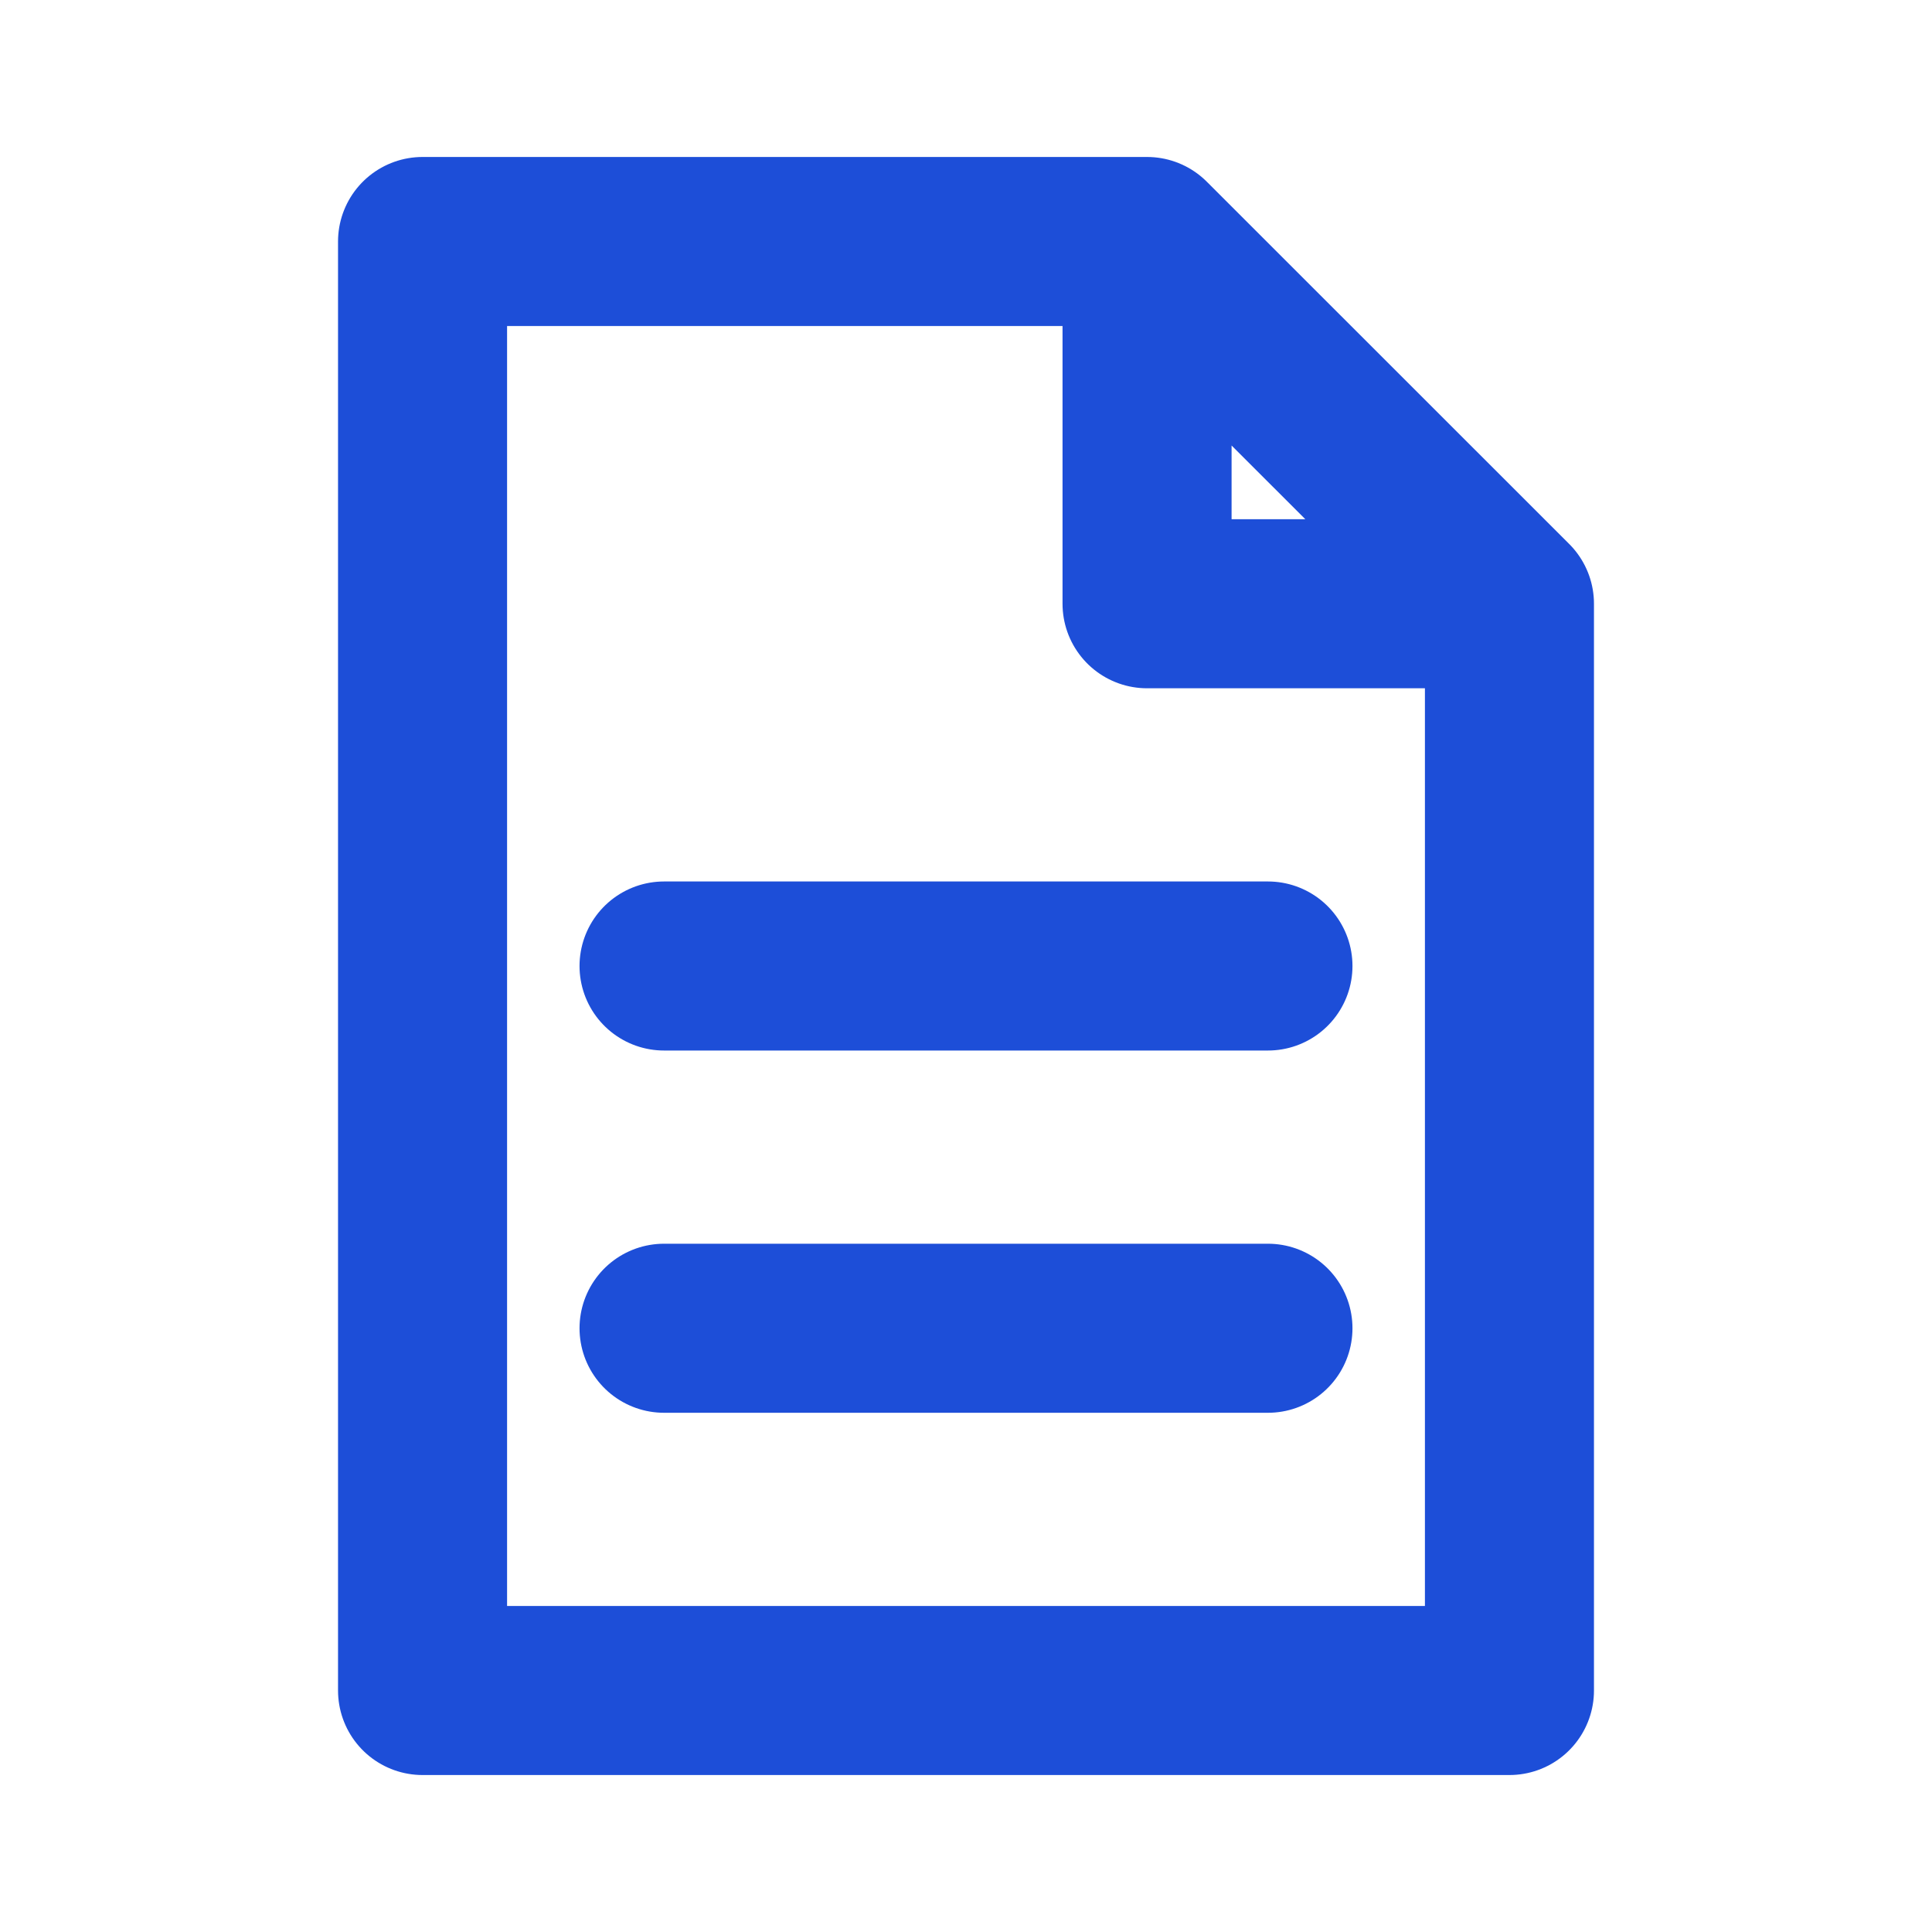
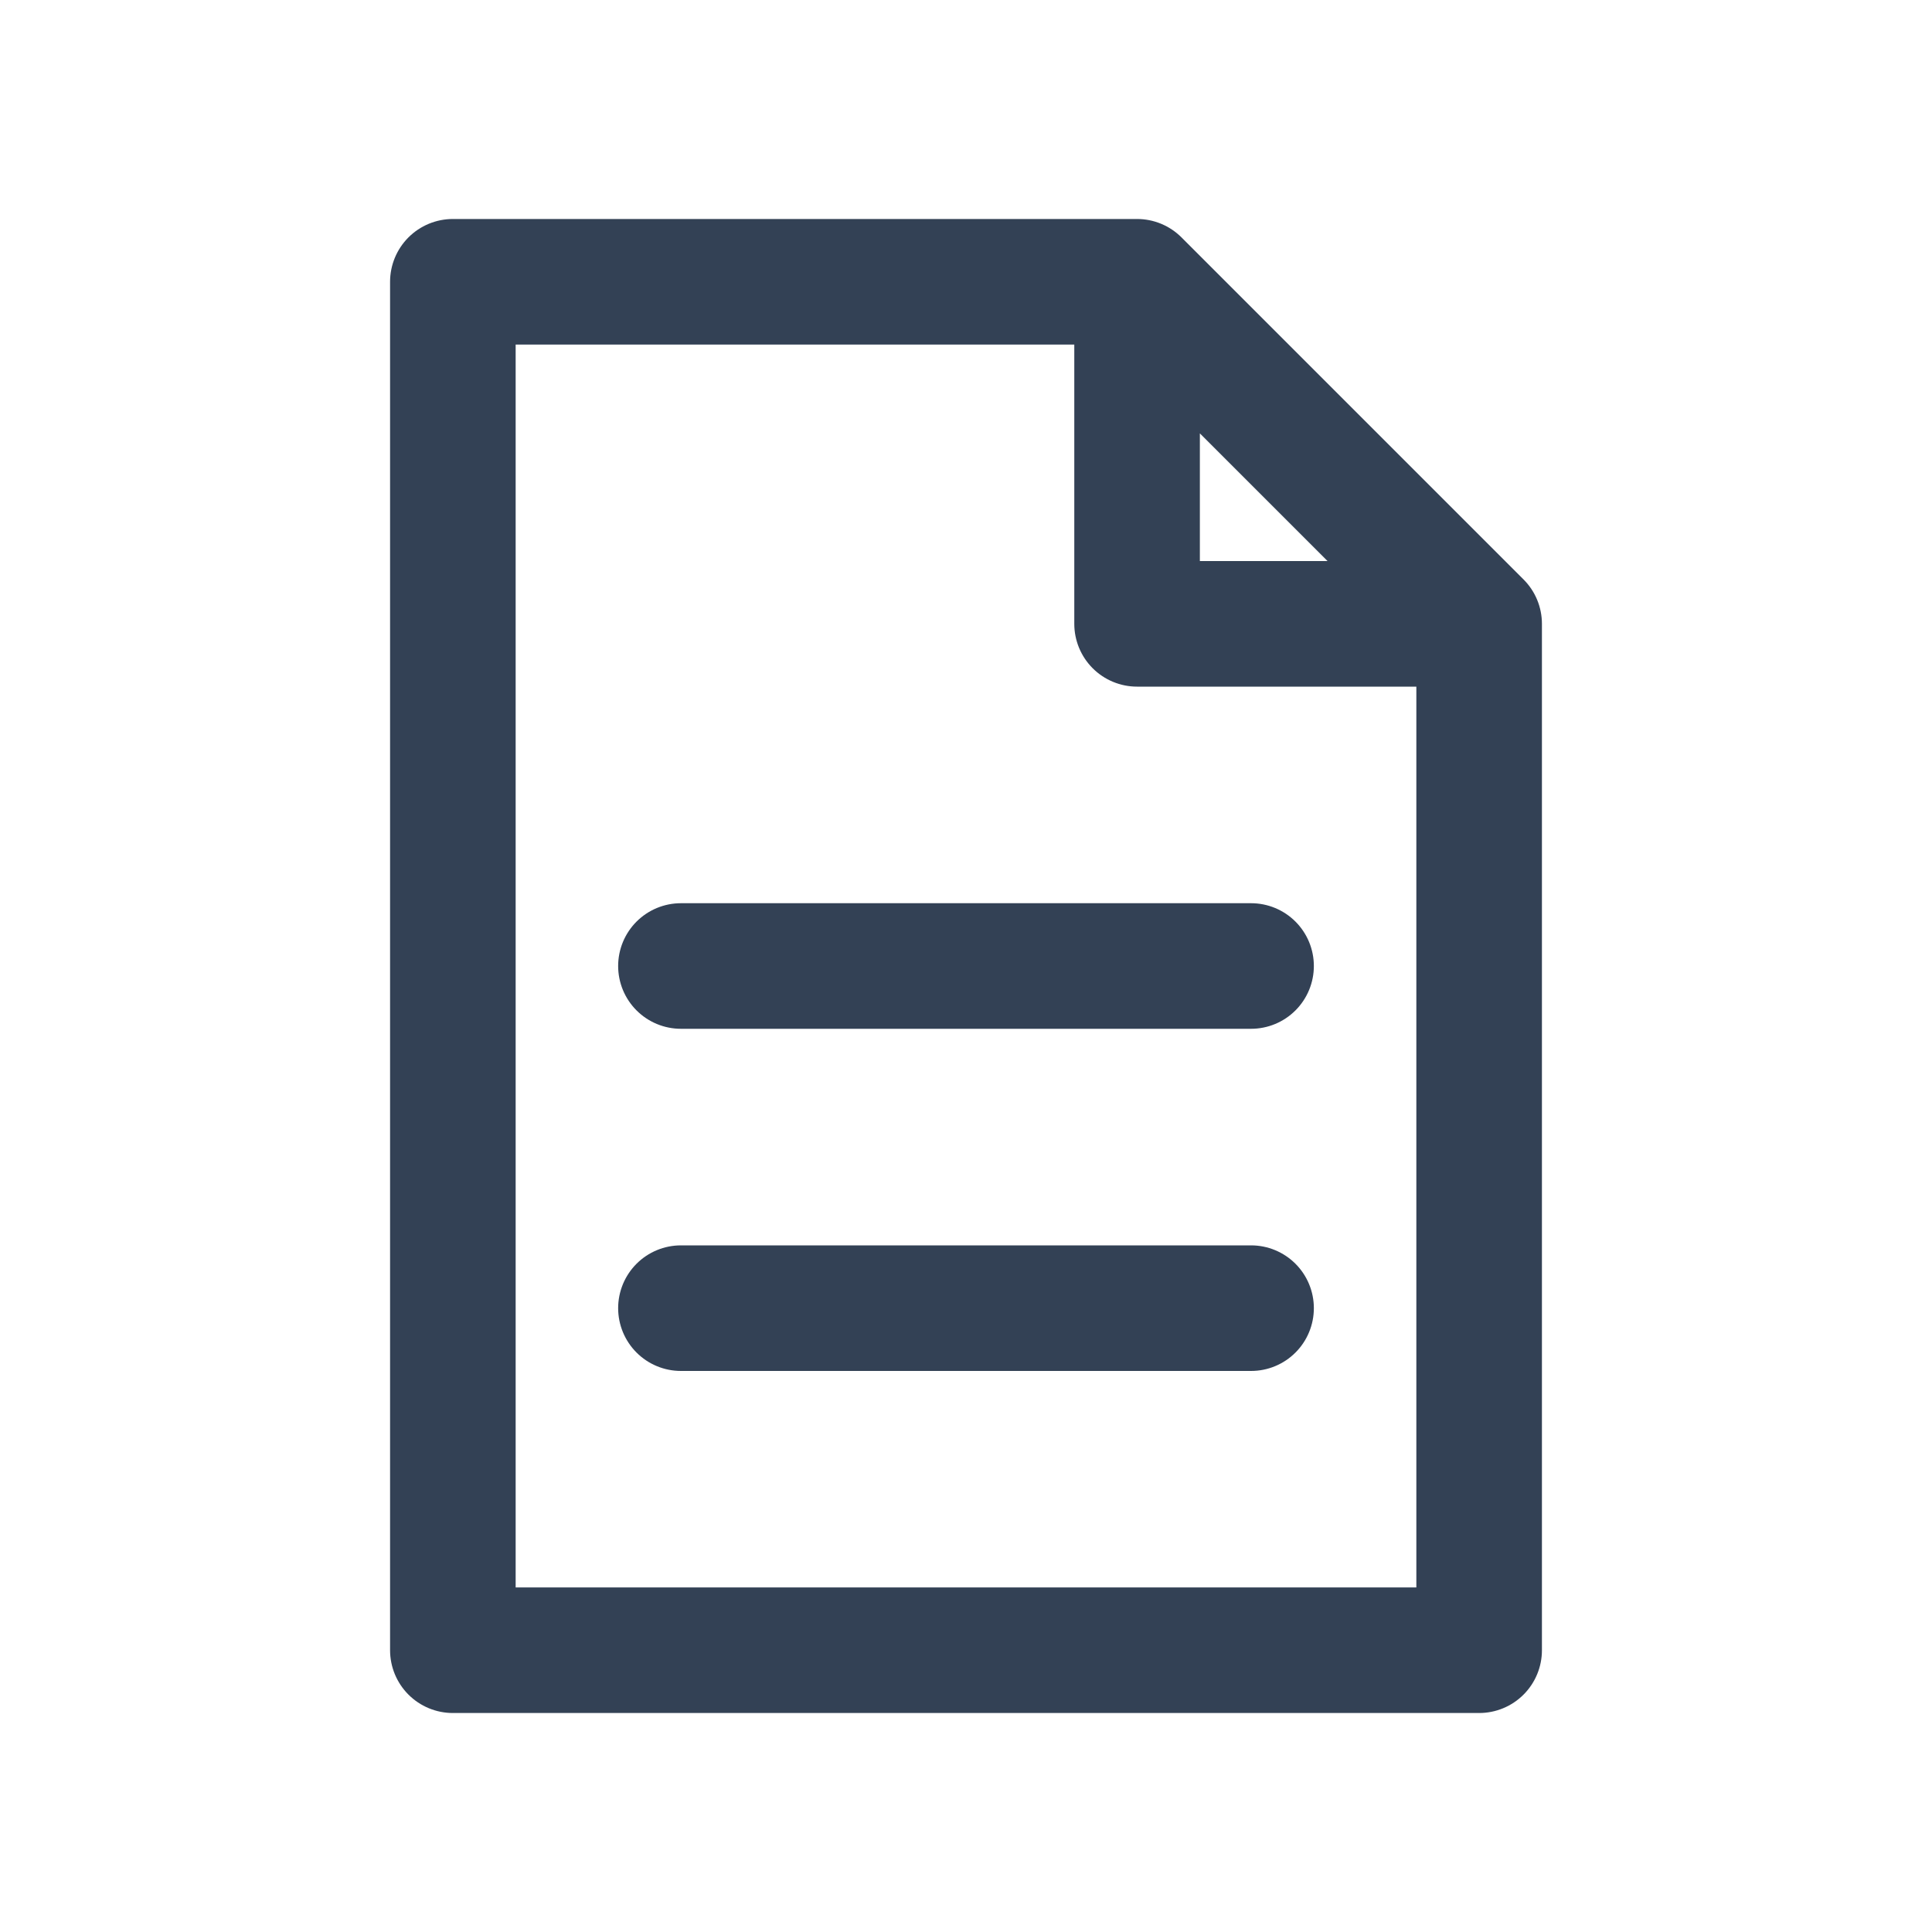
- <svg xmlns="http://www.w3.org/2000/svg" width="14" height="14" viewBox="0 0 14 14" fill="none">
-   <path d="M10.938 4.375L8.312 1.75H3.062V12.25H10.938V4.375ZM8.312 1.75V4.375H10.938M4.812 7H9.188M4.812 9.625H9.188" stroke="#1D4ED8" stroke-width="1.225" stroke-linecap="round" stroke-linejoin="round" />
+ <svg xmlns="http://www.w3.org/2000/svg" width="20" height="20" viewBox="0 0 20 20" fill="none">
+   <path d="M15.312 6.458L11.771 2.917H4.688V17.083H15.312V6.458ZM11.771 2.917V6.458H15.312M7.049 10H12.951M7.049 13.542H12.951" stroke-width="1.3" stroke-linecap="round" stroke-linejoin="round" stroke="#334155" />
</svg>
